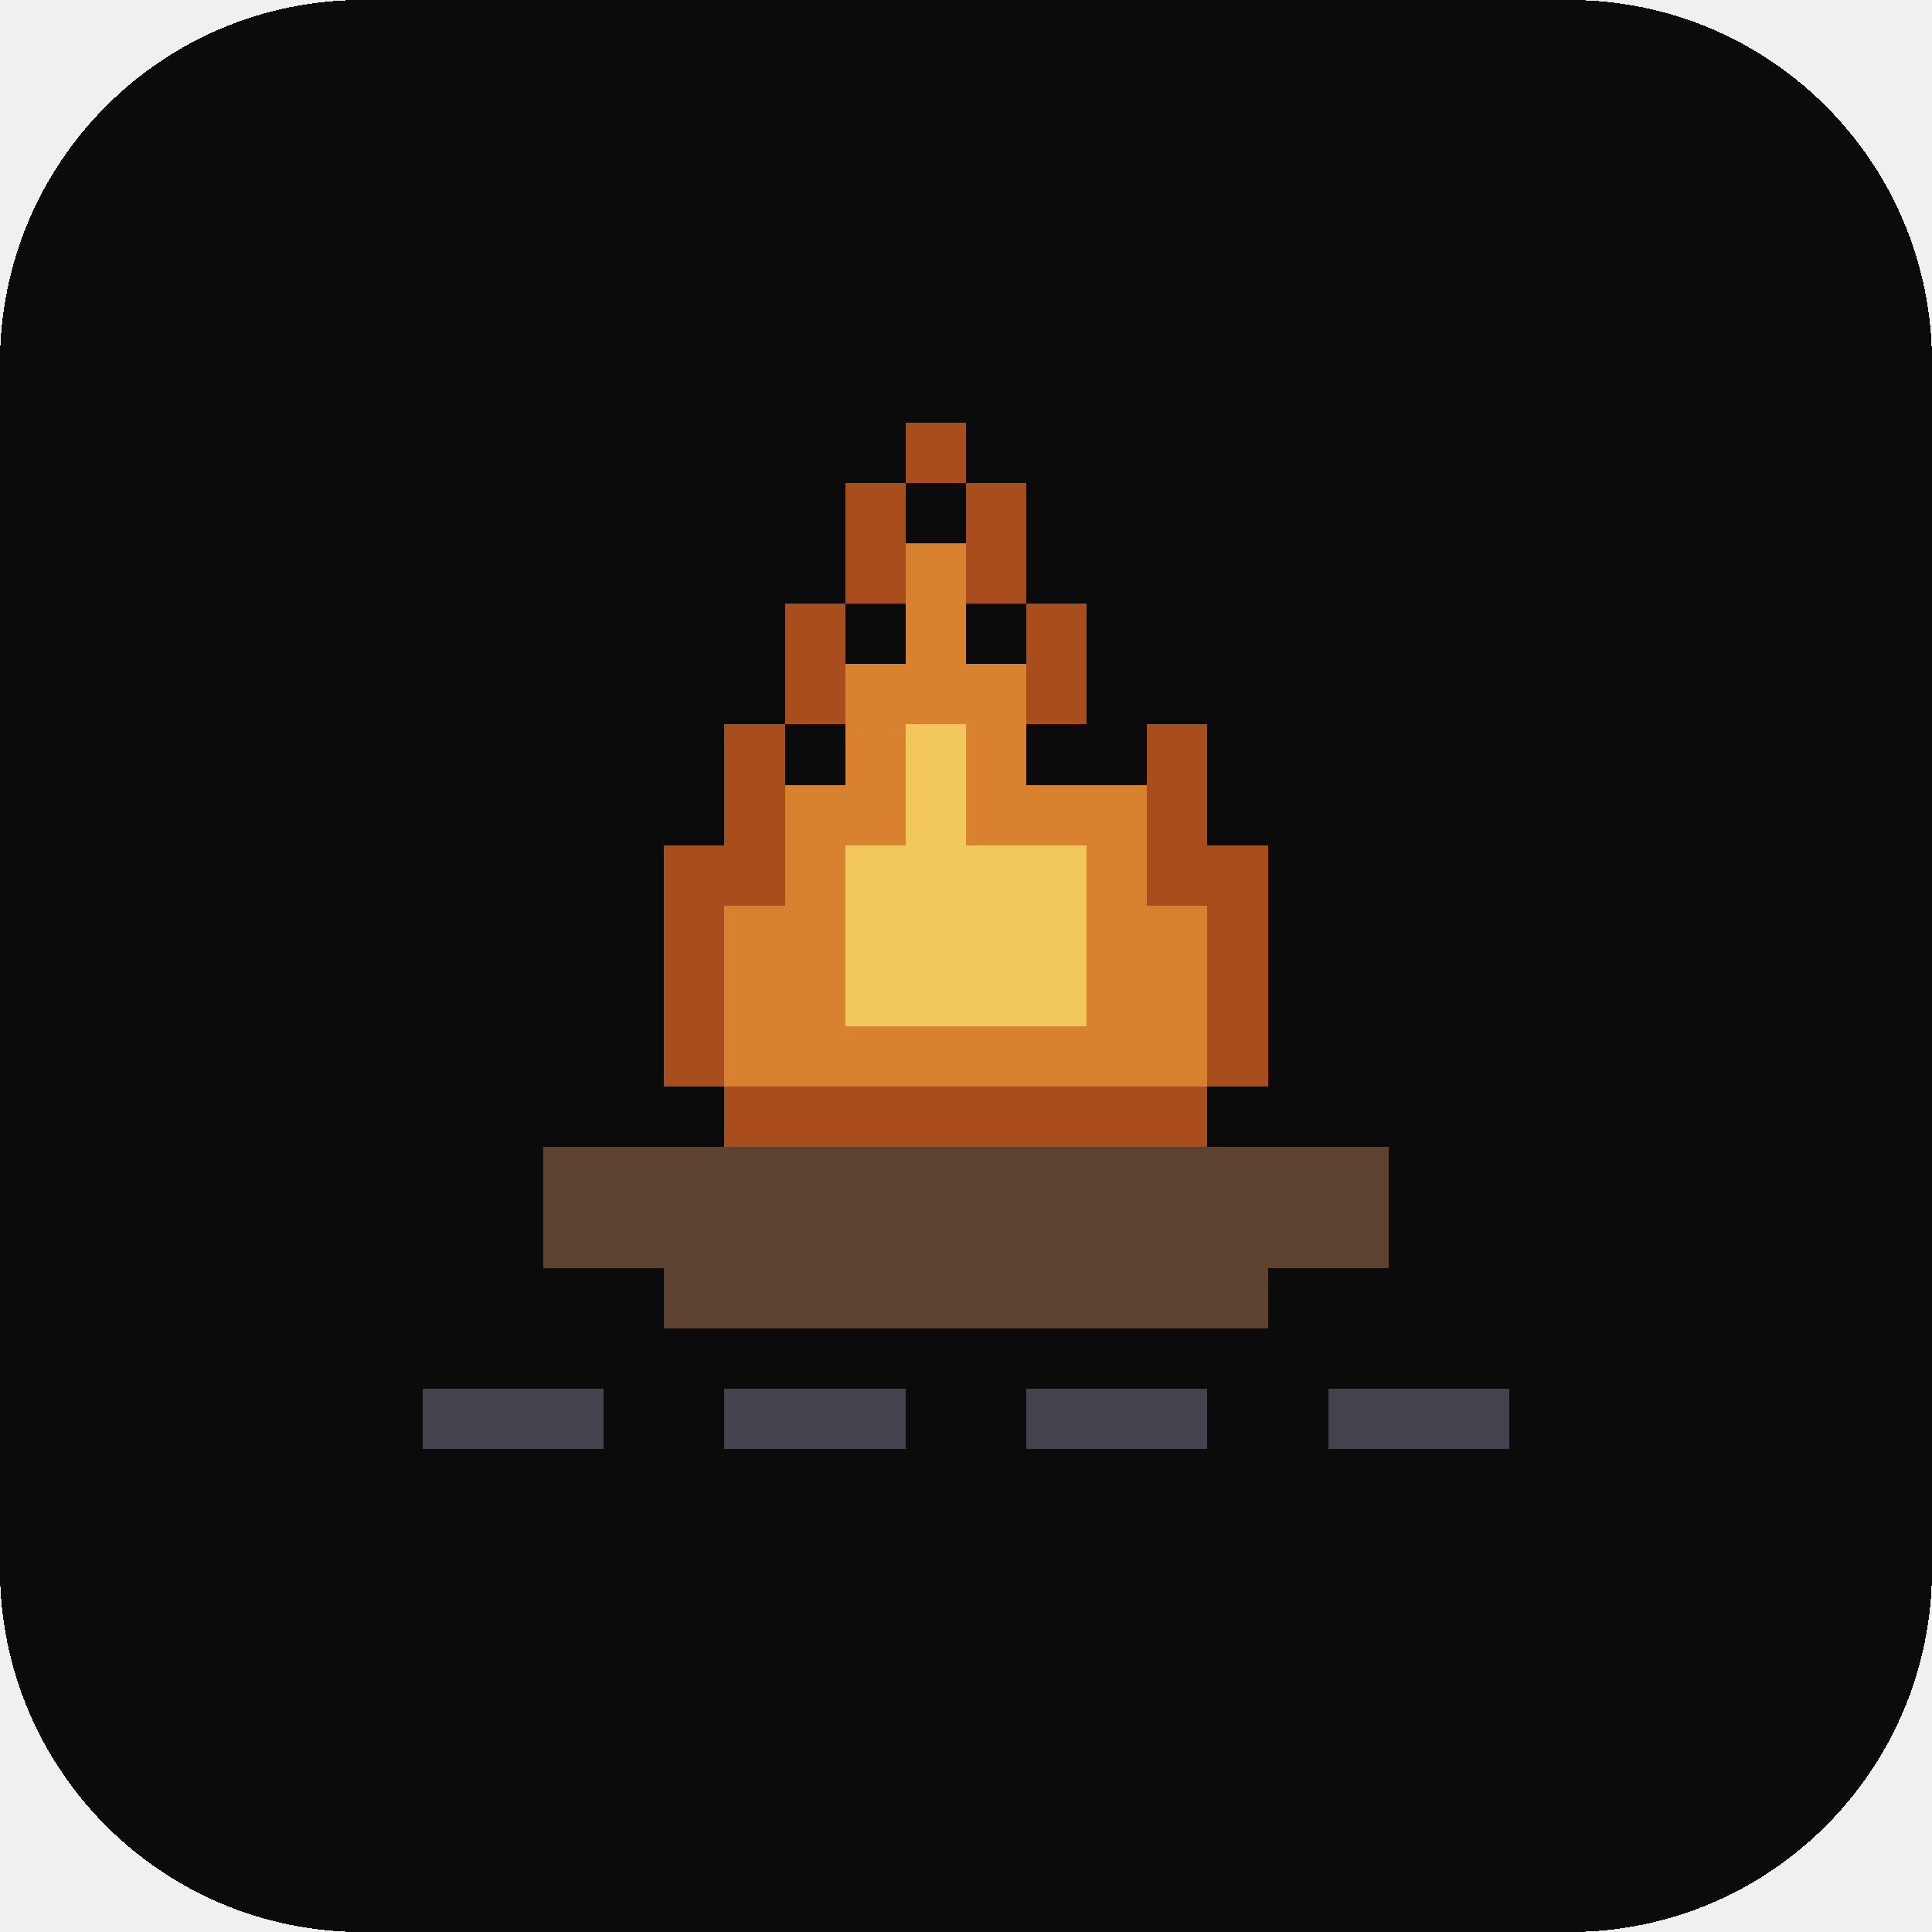
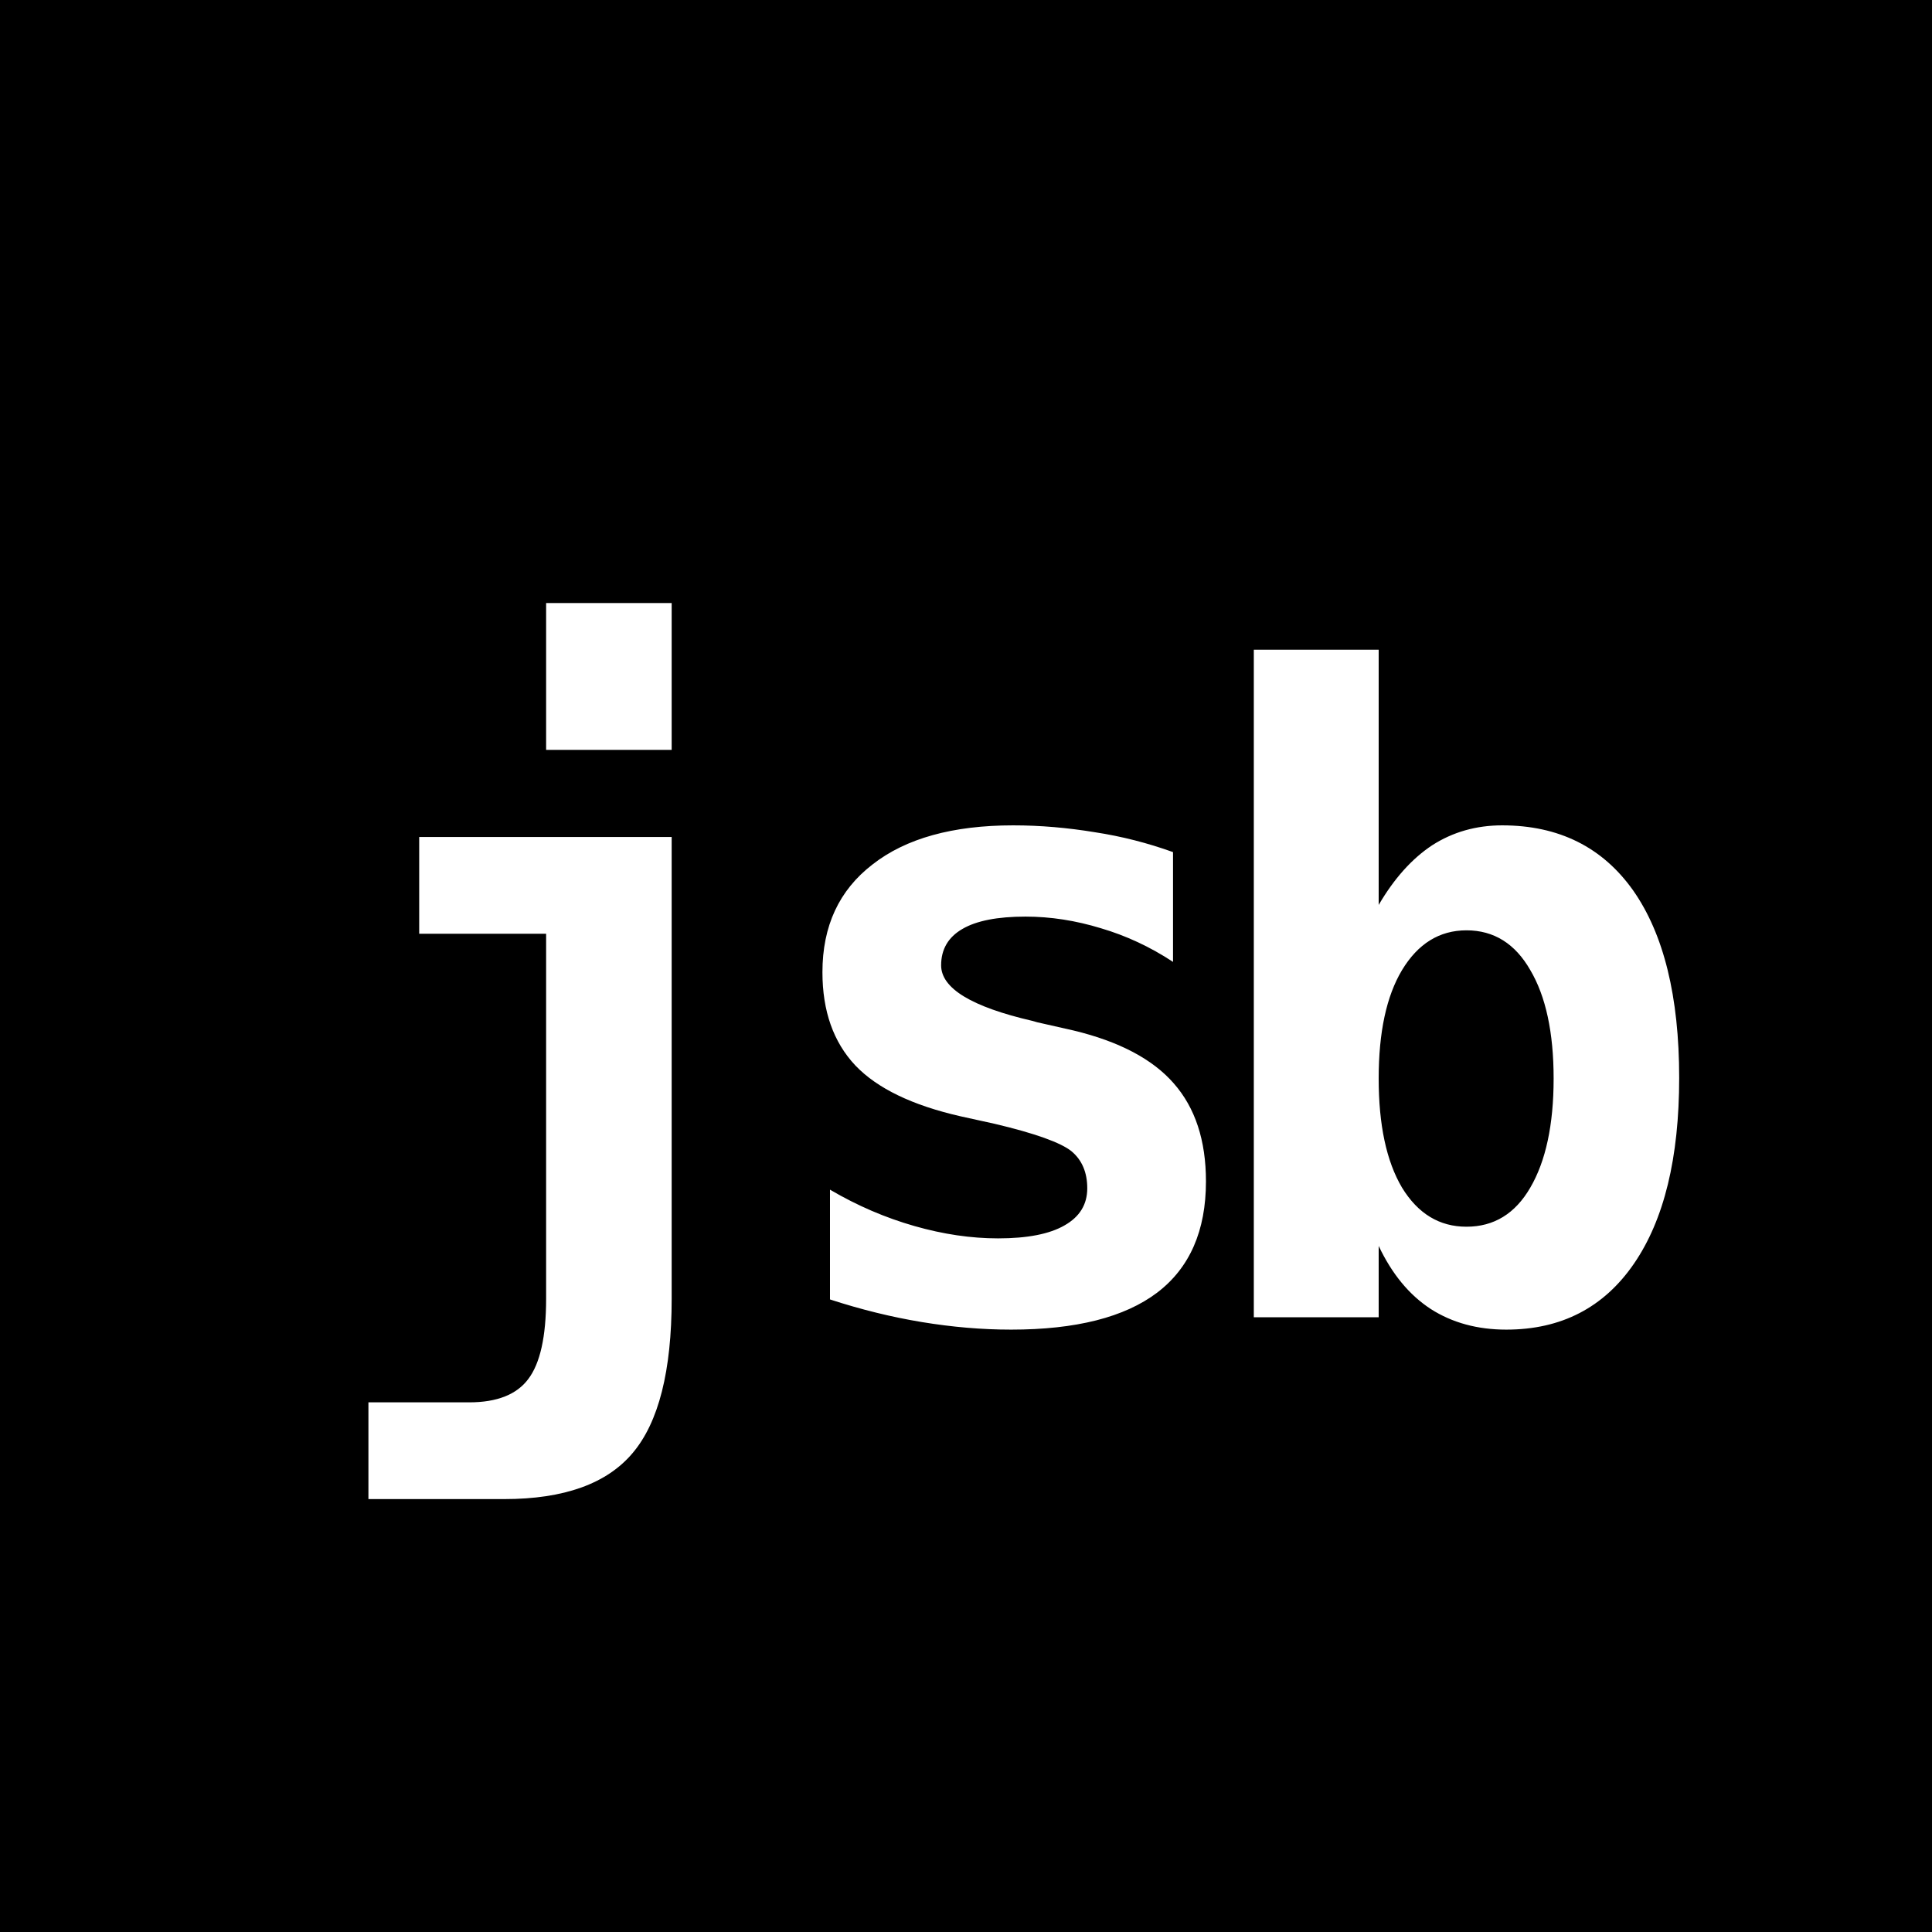
- <svg xmlns="http://www.w3.org/2000/svg" viewBox="0 0 32 32" shape-rendering="crispEdges">
-   <rect width="32" height="32" rx="6" fill="#0b0b0c" />
-   <g fill="#a84d1c">
-     <rect x="15" y="7" width="1" height="1" />
-     <rect x="14" y="8" width="1" height="2" />
-     <rect x="16" y="8" width="1" height="2" />
-     <rect x="13" y="10" width="1" height="2" />
-     <rect x="17" y="10" width="1" height="2" />
-     <rect x="12" y="12" width="1" height="3" />
-     <rect x="19" y="12" width="1" height="3" />
-     <rect x="11" y="14" width="1" height="4" />
-     <rect x="20" y="14" width="1" height="4" />
-     <rect x="12" y="18" width="8" height="1" />
-   </g>
-   <g fill="#d8822f">
-     <rect x="15" y="9" width="1" height="2" />
-     <rect x="14" y="11" width="3" height="2" />
-     <rect x="13" y="13" width="6" height="2" />
-     <rect x="12" y="15" width="8" height="3" />
-   </g>
-   <g fill="#f2c85c">
-     <rect x="15" y="12" width="1" height="2" />
-     <rect x="14" y="14" width="4" height="3" />
-   </g>
-   <g fill="#5c4230">
-     <rect x="9" y="19" width="14" height="2" />
-     <rect x="11" y="21" width="10" height="1" />
-   </g>
-   <g fill="#43434d">
-     <rect x="7" y="23" width="3" height="1" />
-     <rect x="12" y="23" width="3" height="1" />
-     <rect x="17" y="23" width="3" height="1" />
-     <rect x="22" y="23" width="3" height="1" />
+ <svg xmlns="http://www.w3.org/2000/svg" viewBox="0 0 44 44" shape-rendering="crispEdges">
+   <rect width="44" height="44" fill="#000000" />
+   <g fill="#ffffff" font-family="monospace" font-size="20" font-weight="bold" letter-spacing="-2">
+     <text x="7" y="30">jsb</text>
  </g>
</svg>
